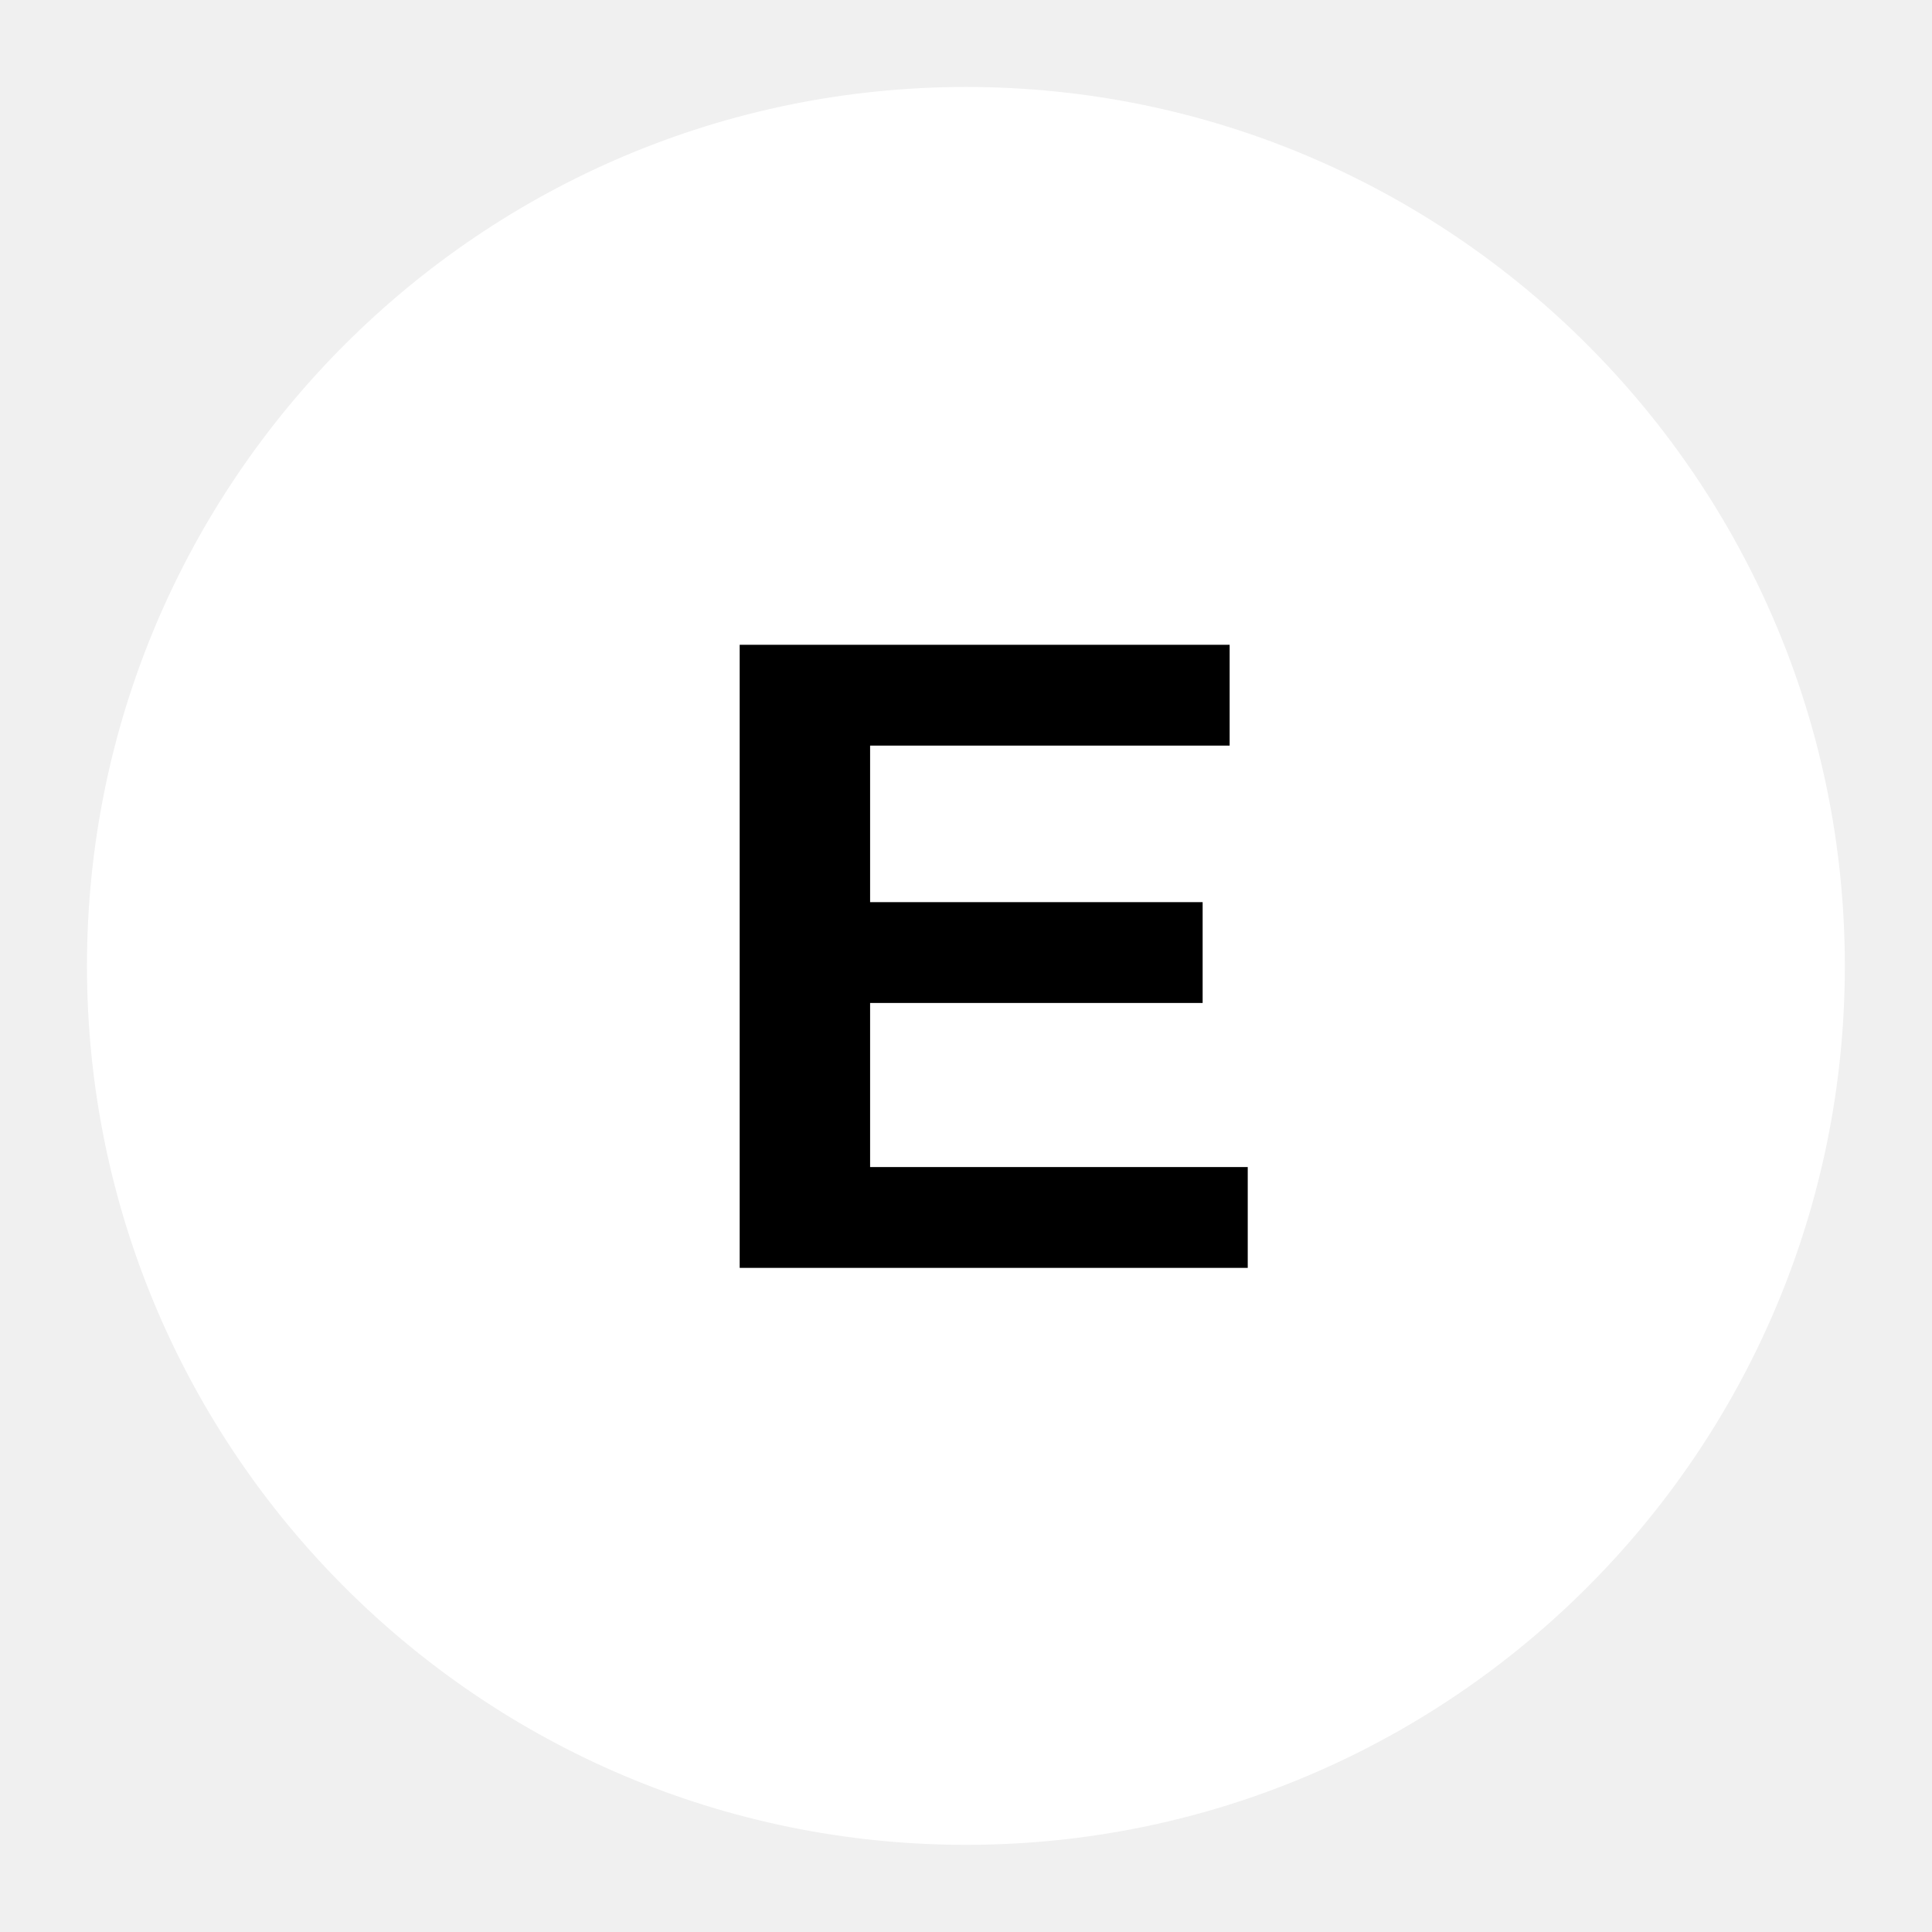
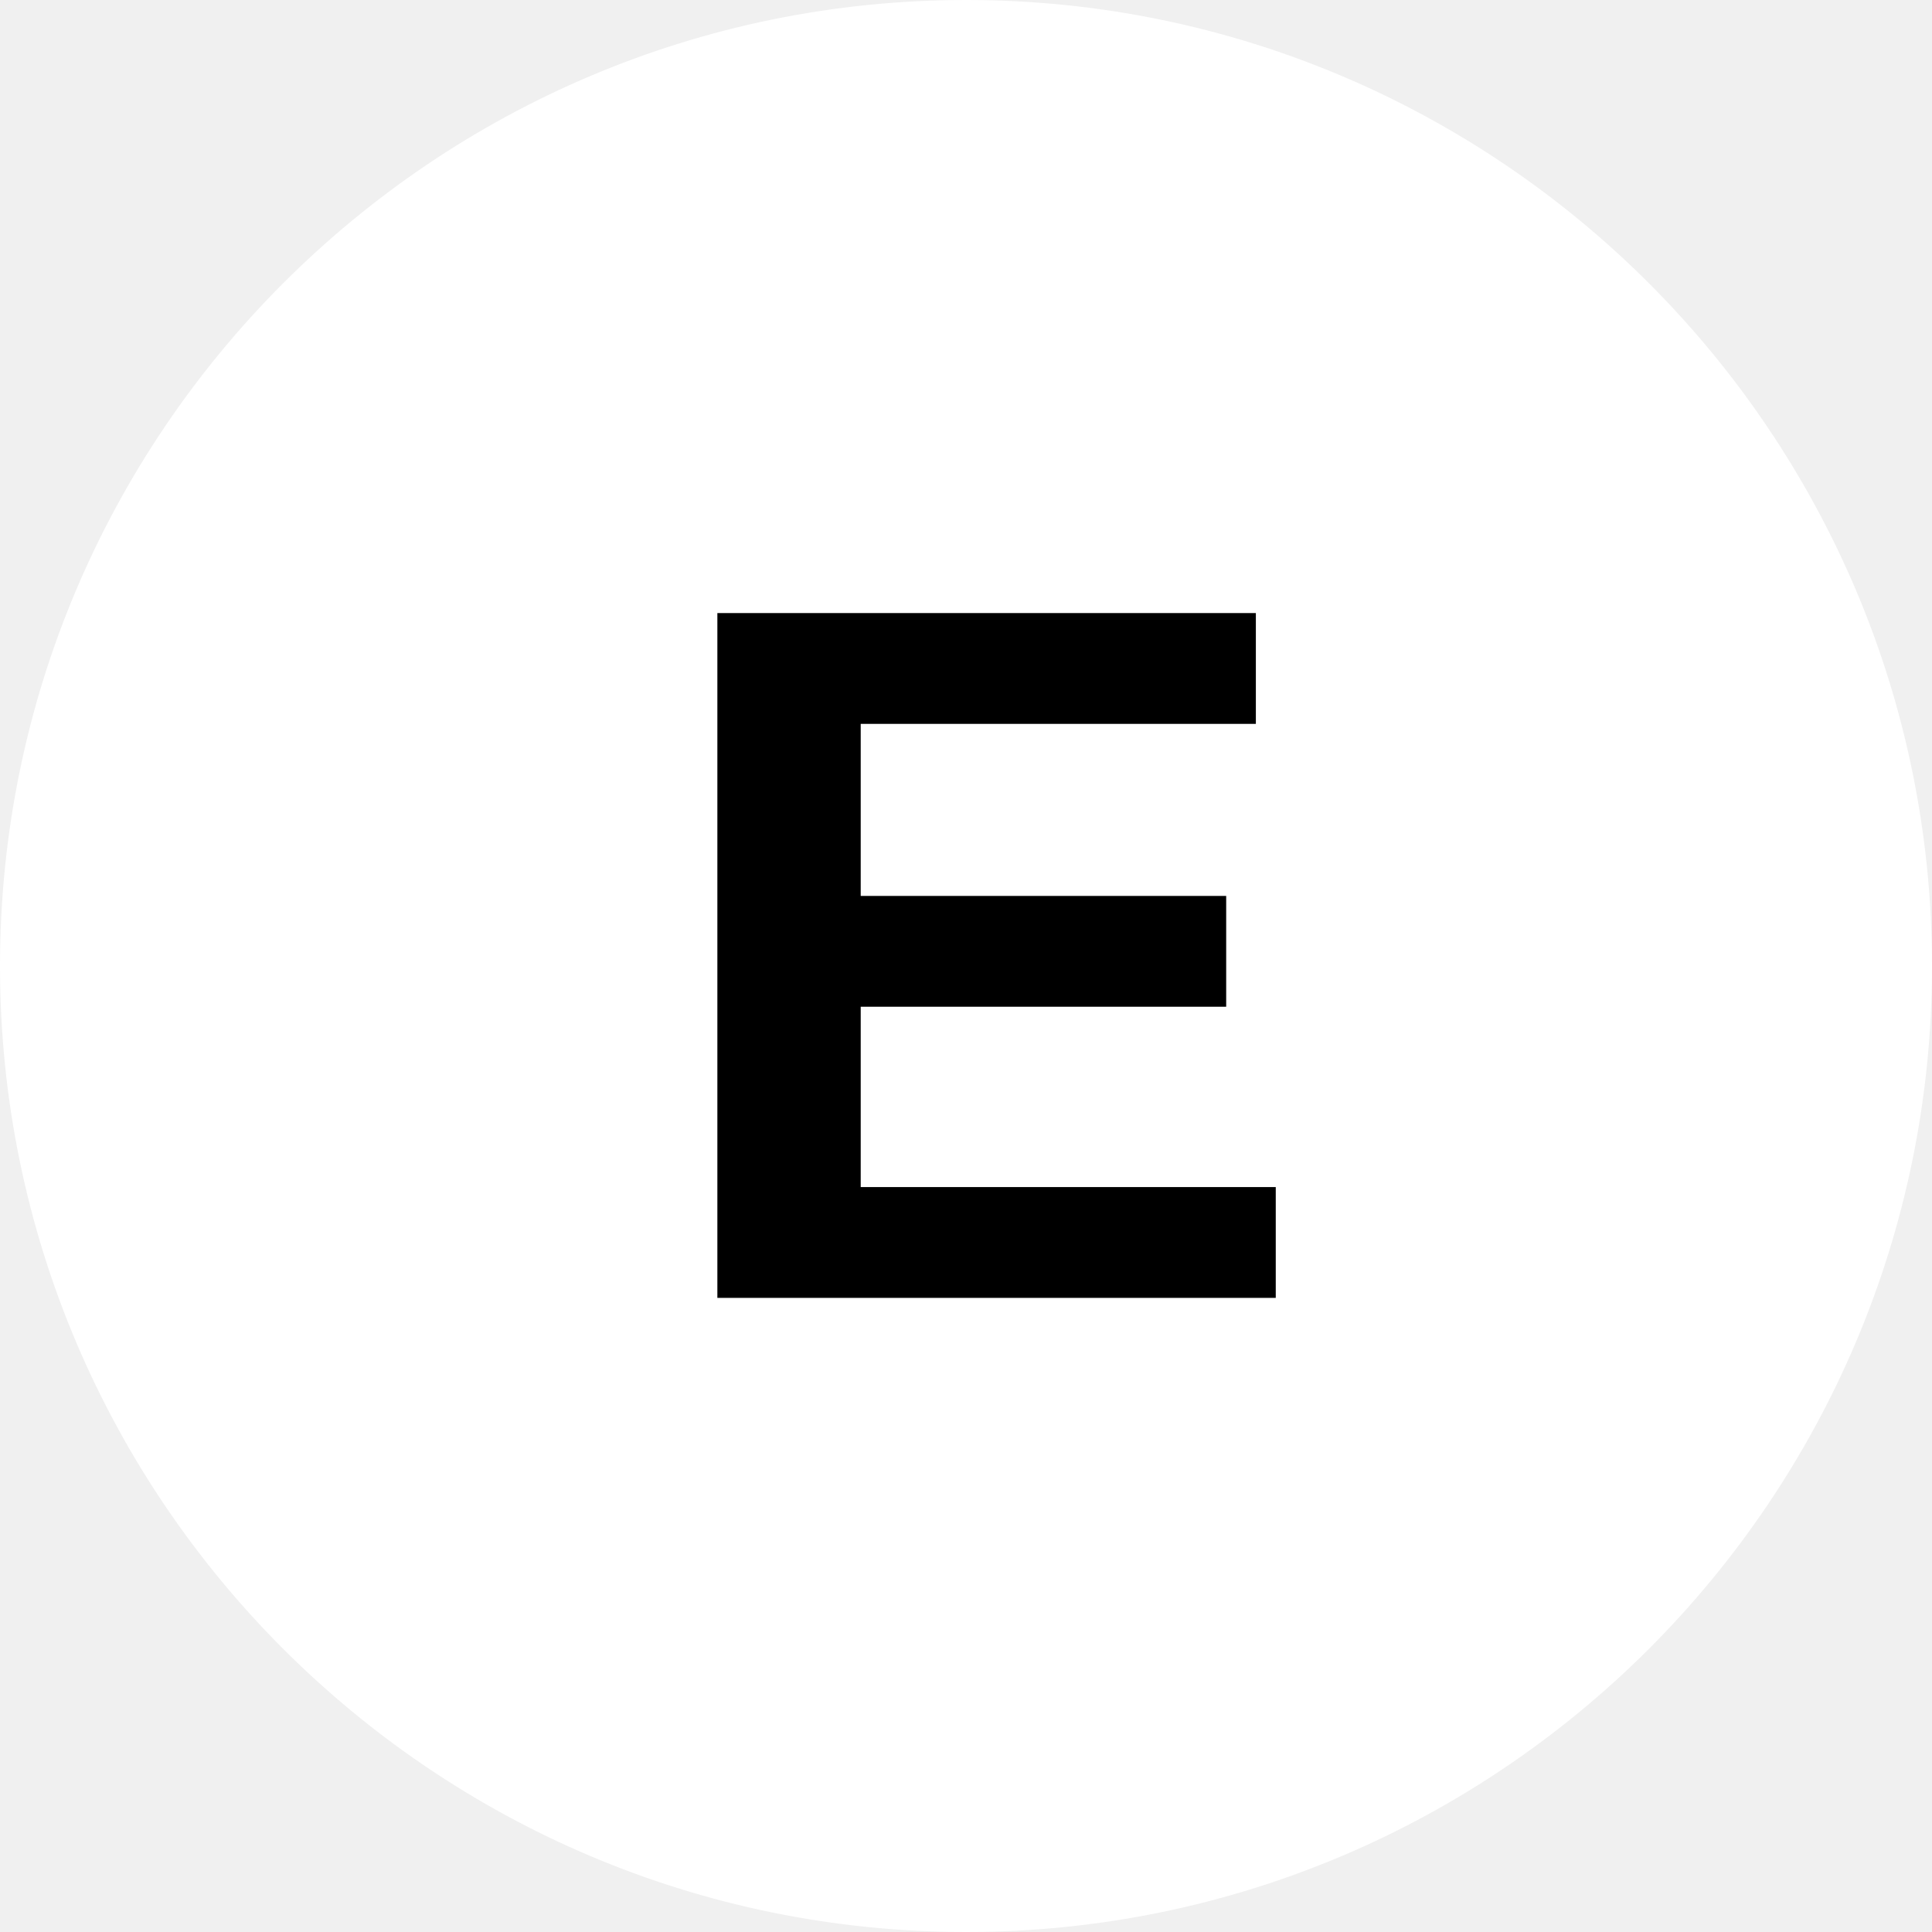
- <svg xmlns="http://www.w3.org/2000/svg" viewBox="0 0 512 512" style="height: 512px; width: 512px;">
-   <g class="" transform="translate(0,0)" style="">
-     <path d="M256 23.05C127.5 23.05 23.05 127.5 23.05 256S127.5 488.9 256 488.9 488.9 384.5 488.9 256 384.5 23.05 256 23.05z" fill="#fff" fill-opacity="1" />
+ <svg xmlns="http://www.w3.org/2000/svg" viewBox="0 0 465.85 465.85" version="1.1" id="svg840" width="465.85" height="465.85">
+   <defs id="defs844" />
+   <g class="" id="g826" transform="translate(-23.05,-23.05)">
+     <path d="M 256,23.05 C 127.5,23.05 23.05,127.5 23.05,256 23.05,384.5 127.5,488.9 256,488.9 384.5,488.9 488.9,384.5 488.9,256 488.9,127.5 384.5,23.05 256,23.05 Z" fill="#ffffff" fill-opacity="1" id="path824" />
  </g>
-   <g font-family="Arial, Helvetica, sans-serif" font-size="240" font-style="normal" font-weight="bold" text-anchor="middle" text-decoration=" rgba(0, 0, 0, 1)" class="" transform="translate(260,336)" style="">
-     <g>
-       <text stroke="rgba(255, 255, 255, 1)" stroke-width="60">
-         <tspan x="0" y="0">E</tspan>
+   <g font-family="Arial, Helvetica, sans-serif" font-size="240px" font-style="normal" font-weight="bold" text-anchor="middle" text-decoration=" rgba(0, 0, 0, 1)" class="" transform="translate(236.95,312.95)" id="g838">
+     <g id="g836">
+       <text stroke="rgba(255, 255, 255, 1)" stroke-width="60" id="text830">
+         <tspan x="0" y="0" id="tspan828">E</tspan>
      </text>
-       <text fill="rgba(0, 0, 0, 1)">
-         <tspan x="0" y="0">E</tspan>
+       <text fill="rgba(0, 0, 0, 1)" id="text834">
+         <tspan x="0" y="0" id="tspan832">E</tspan>
      </text>
    </g>
  </g>
</svg>
